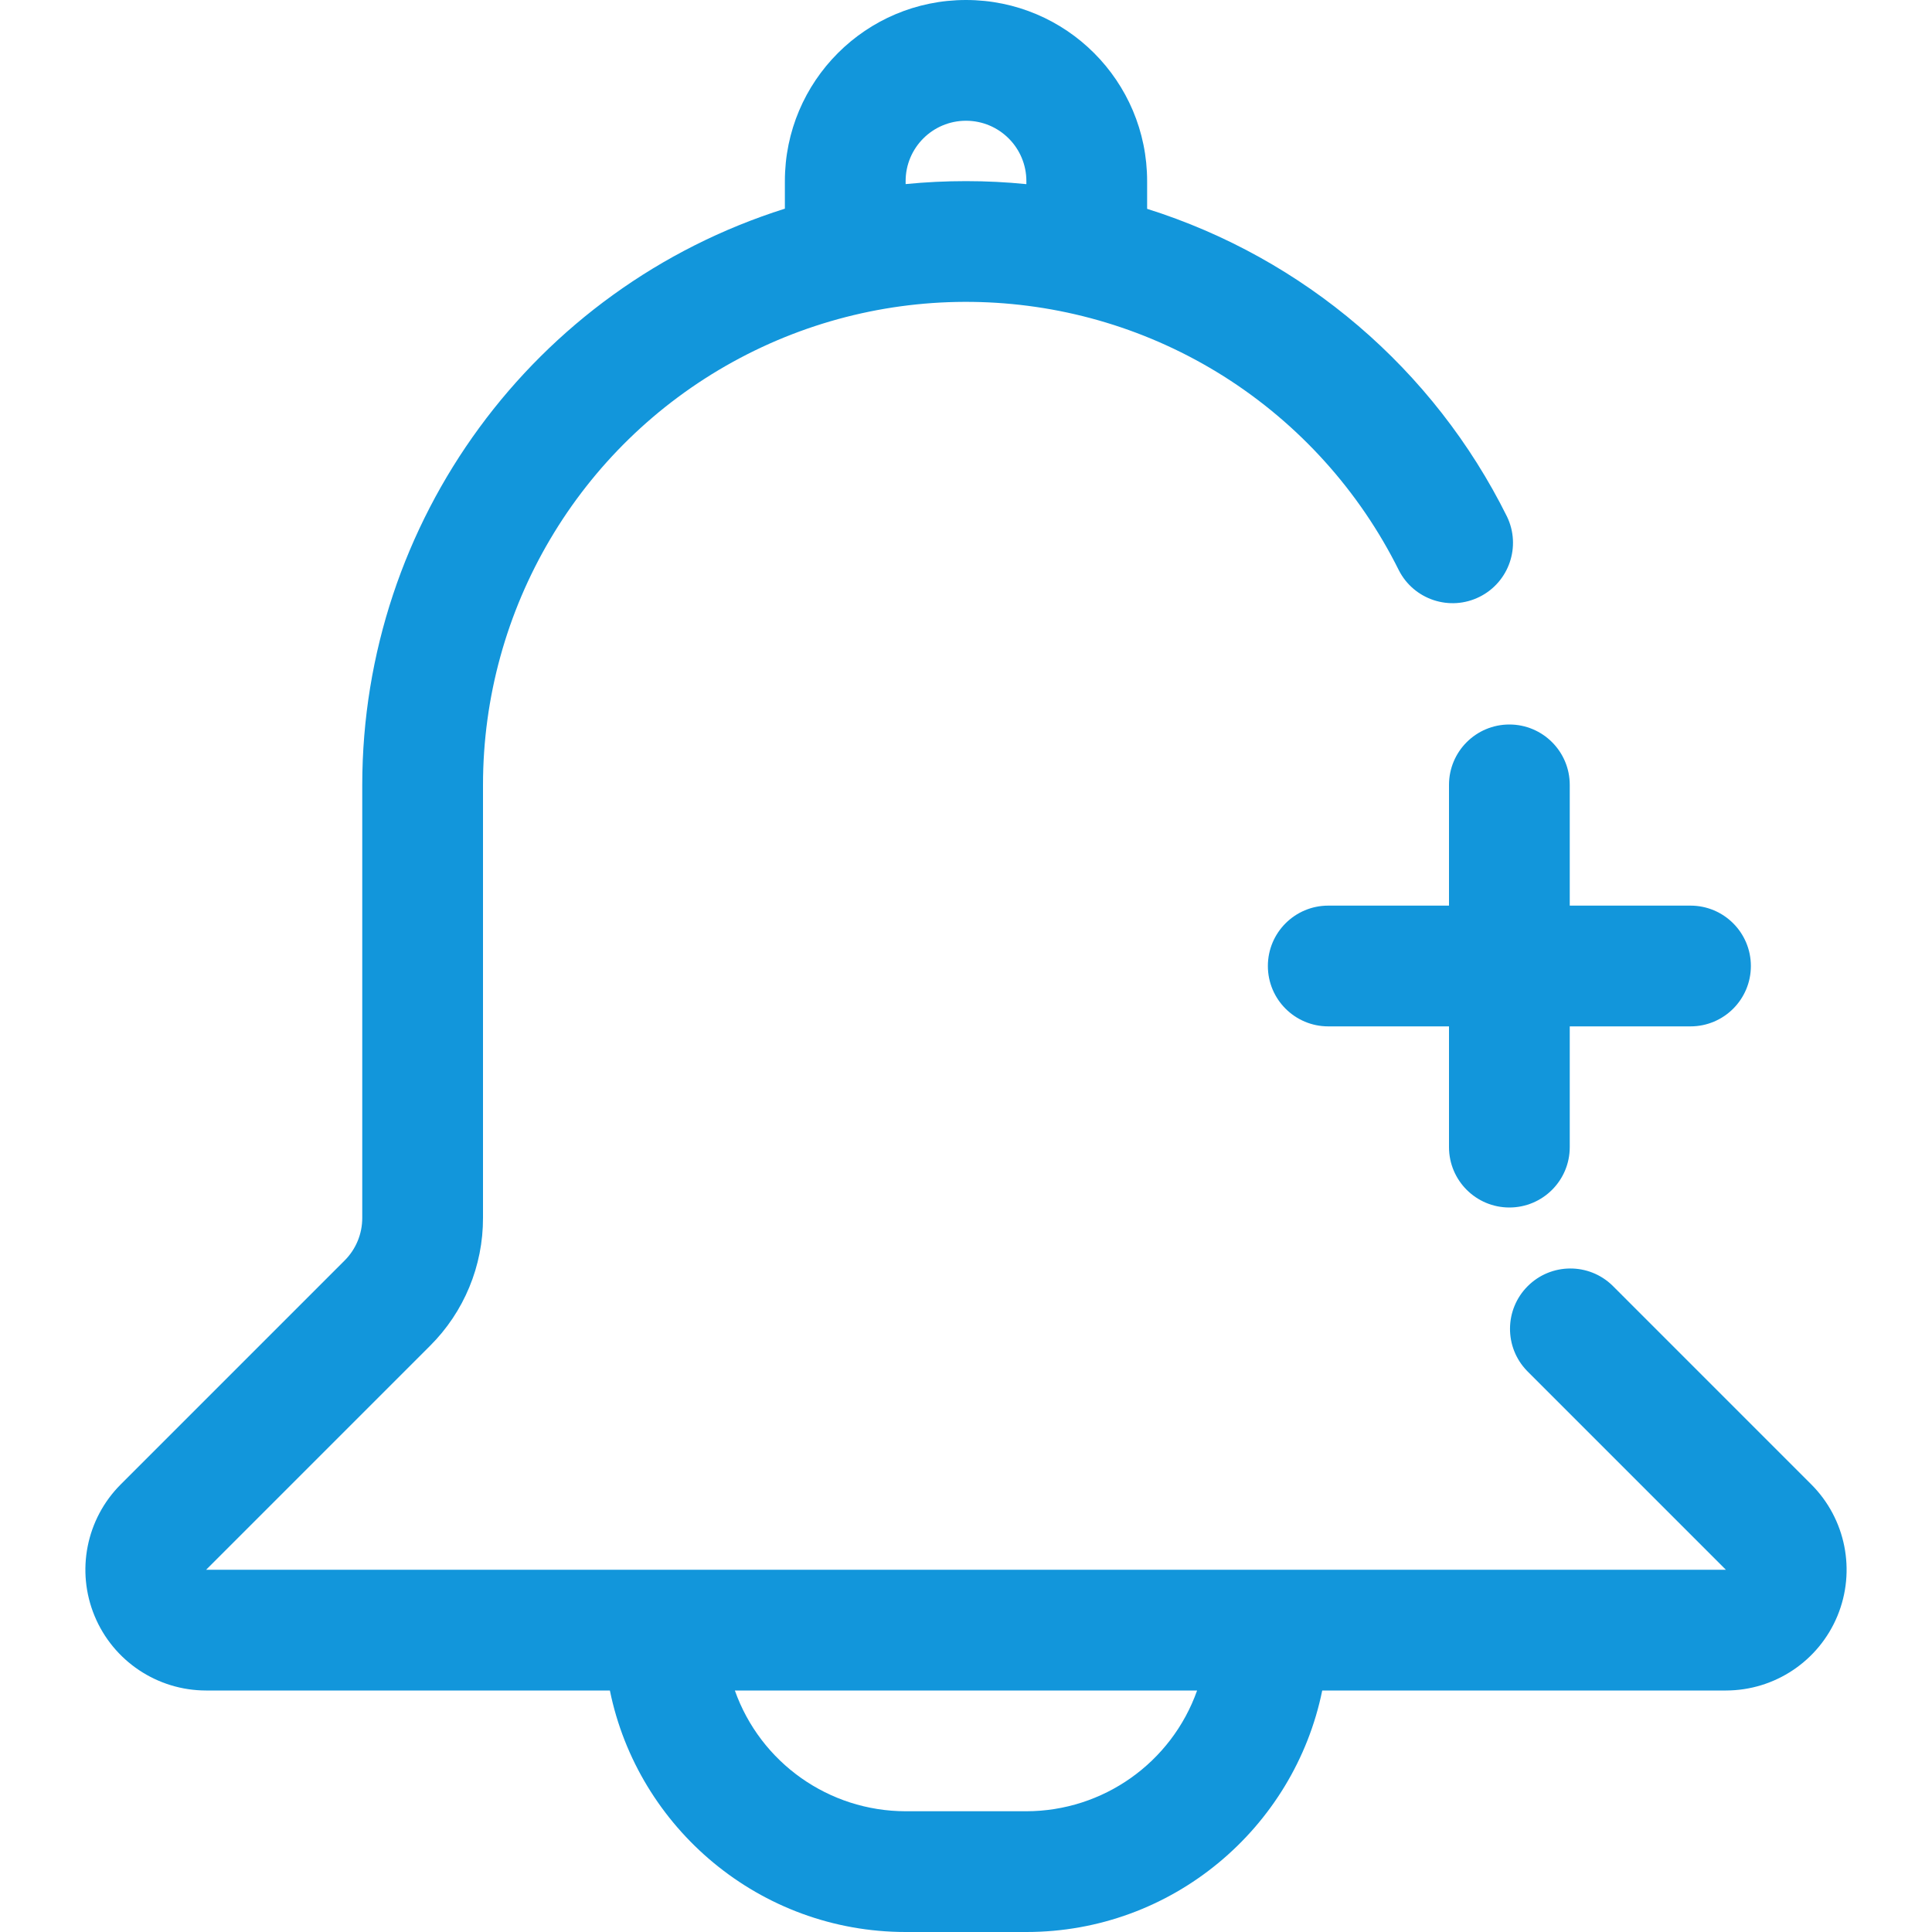
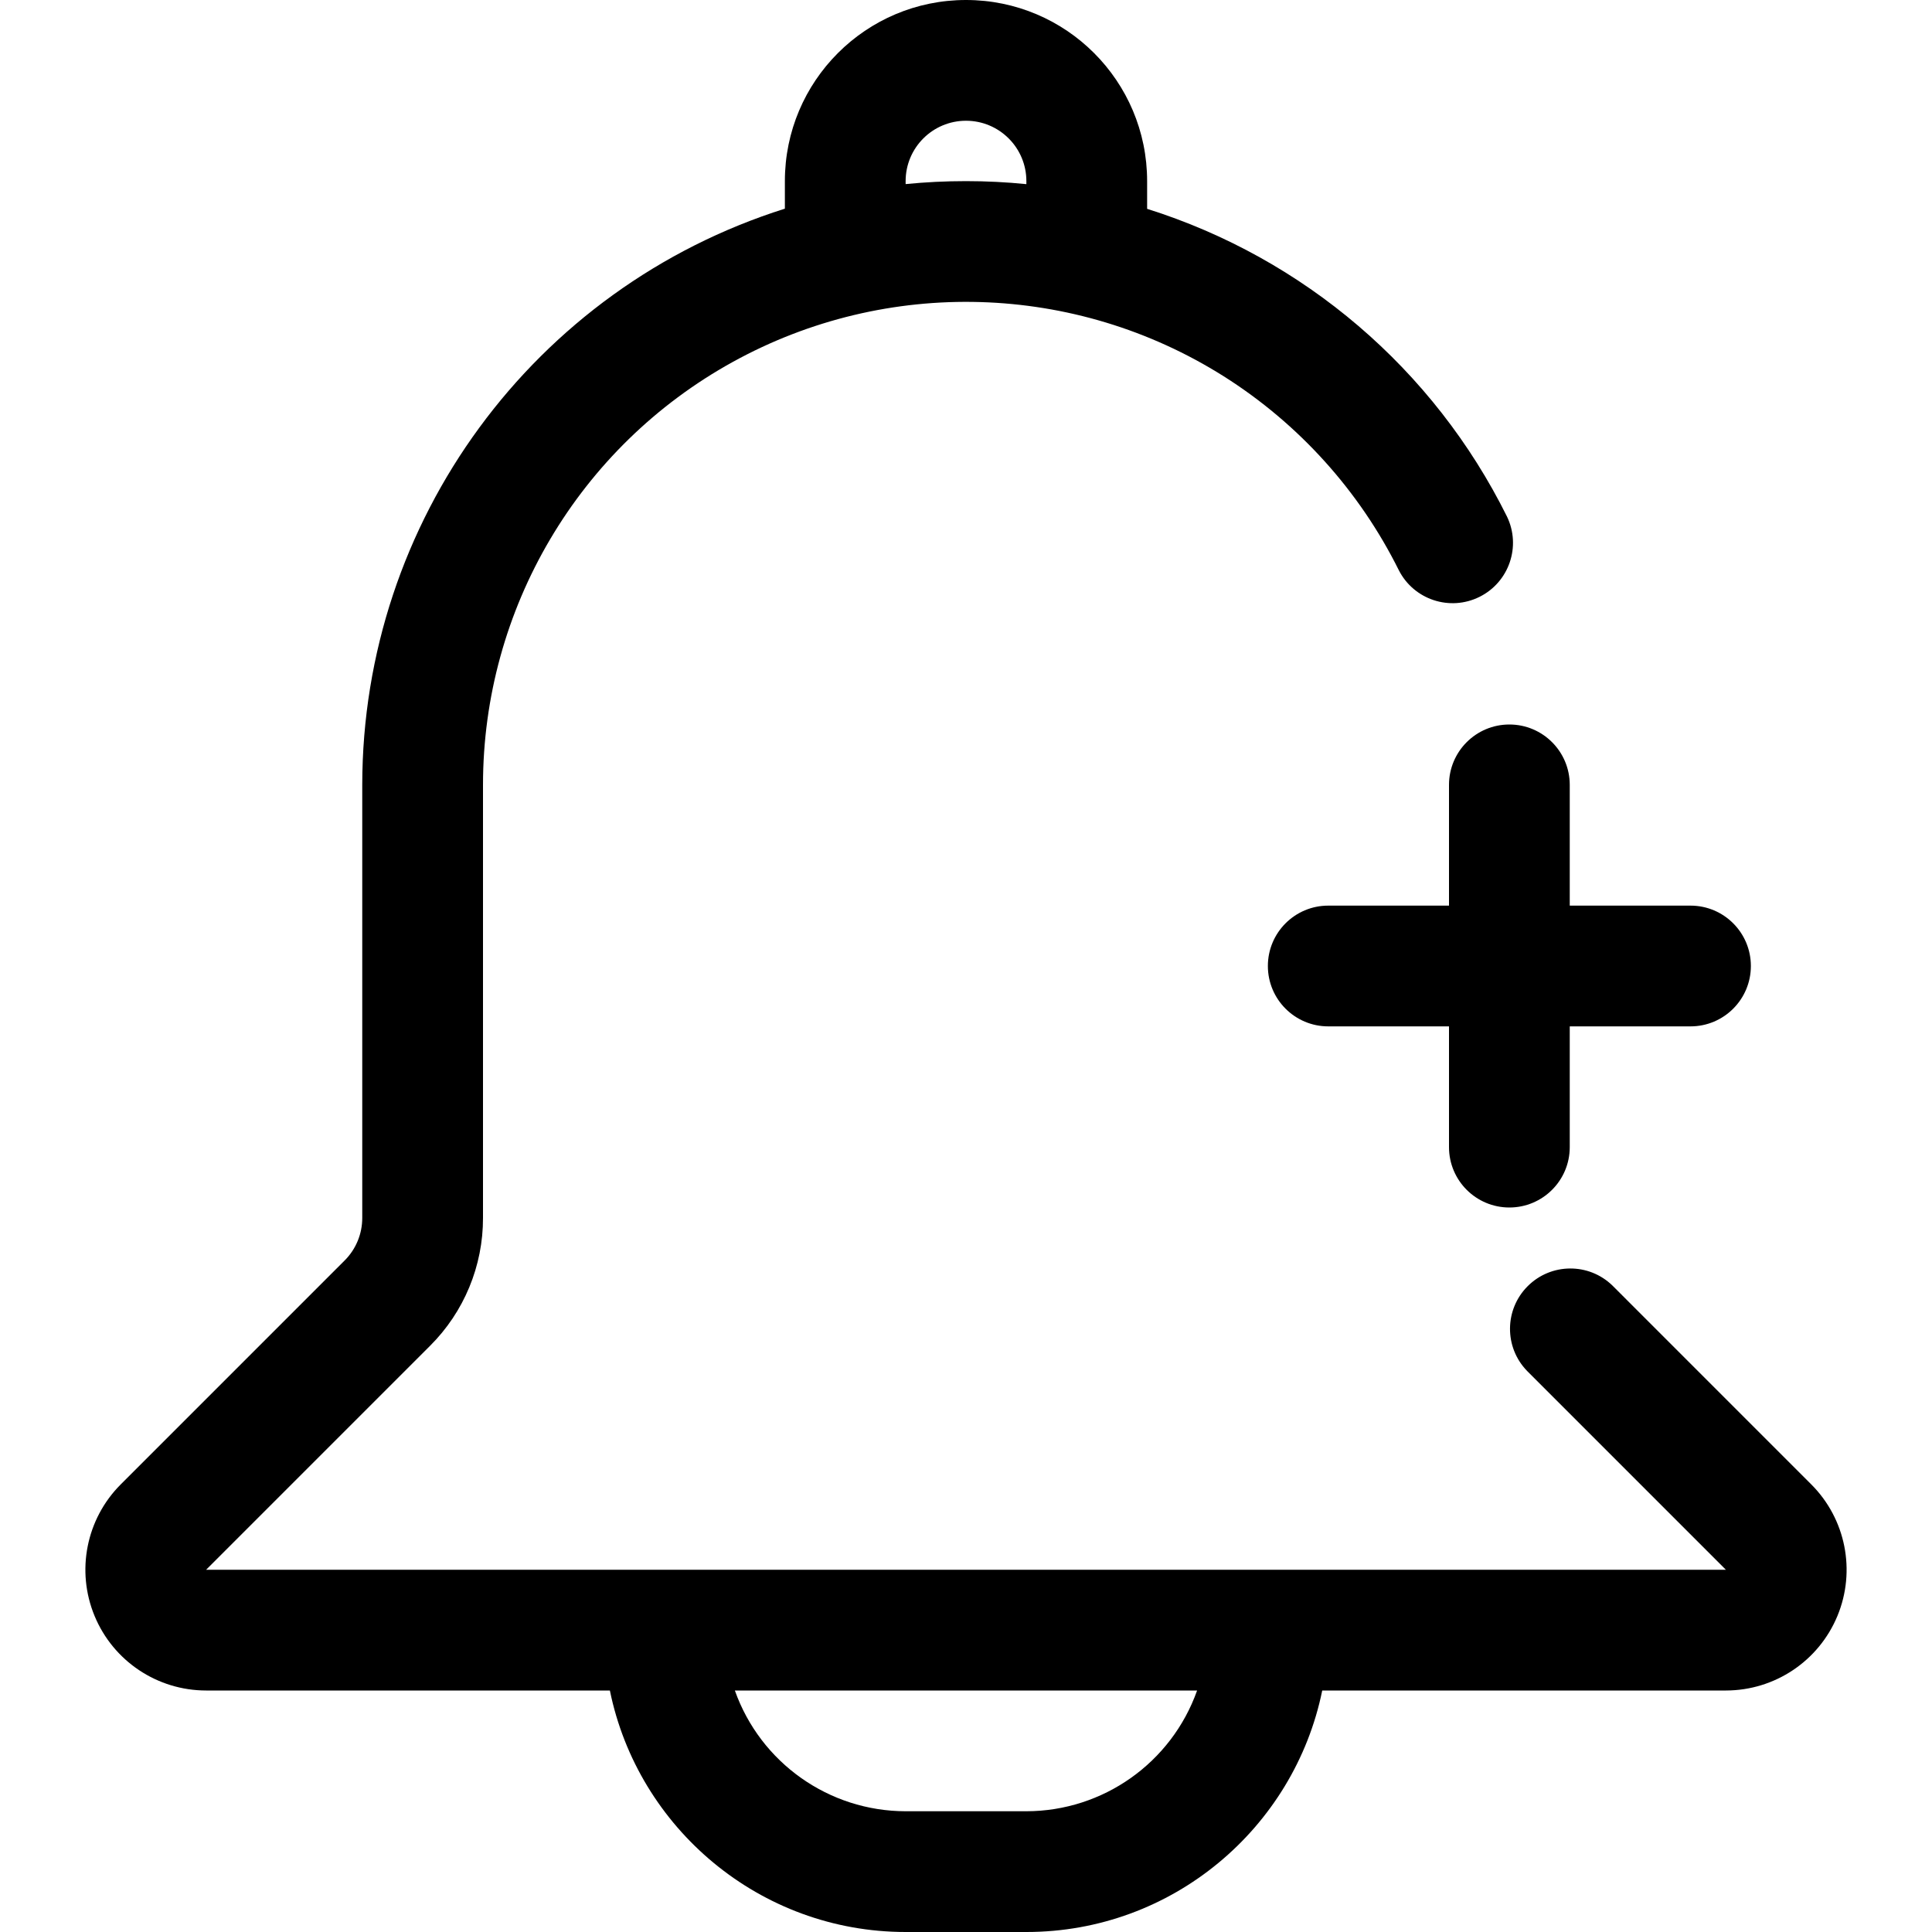
<svg xmlns="http://www.w3.org/2000/svg" t="1651223388839" class="icon" viewBox="0 0 1024 1024" version="1.1" p-id="1835" width="200" height="200">
  <defs>
    <style type="text/css">@font-face { font-family: feedback-iconfont; src: url("//at.alicdn.com/t/font_1031158_u69w8yhxdu.woff2?t=1630033759944") format("woff2"), url("//at.alicdn.com/t/font_1031158_u69w8yhxdu.woff?t=1630033759944") format("woff"), url("//at.alicdn.com/t/font_1031158_u69w8yhxdu.ttf?t=1630033759944") format("truetype"); }
</style>
  </defs>
-   <path d="M960 786.75L854.63 681.37a32 32 0 0 0-45.25 45.25L914.75 832h-805.5l118.63-118.63A95.37 95.37 0 0 0 256 645.49V416a256.05 256.05 0 0 1 392.66-216.52 256.89 256.89 0 0 1 92.75 102.76 32 32 0 0 0 57.31-28.48A320.28 320.28 0 0 0 608 110.69V96a96 96 0 0 0-192 0v14.6A320.44 320.44 0 0 0 192 416v229.49a31.79 31.79 0 0 1-9.37 22.63L64 786.75A64 64 0 0 0 109.25 896h214c14.87 72.94 79.51 128 156.78 128h64c77.27 0 141.92-55.06 156.78-128h214A64 64 0 0 0 960 786.75zM480 96a32 32 0 0 1 64 0v1.6Q528.11 96 512 96t-32 1.57V96z m64 864h-64a96.16 96.16 0 0 1-90.51-64h245A96.16 96.16 0 0 1 544 960z" p-id="1836" fill="#1296db" />
-   <path d="M768 416v64h-64a32 32 0 0 0 0 64h64v64a32 32 0 0 0 64 0v-64h64a32 32 0 0 0 0-64h-64v-64a32 32 0 0 0-64 0z" p-id="1837" fill="#1296db" />
+   <path d="M960 786.75L854.63 681.37a32 32 0 0 0-45.25 45.25L914.75 832h-805.5l118.63-118.63A95.37 95.37 0 0 0 256 645.49V416a256.05 256.05 0 0 1 392.66-216.52 256.89 256.89 0 0 1 92.75 102.76 32 32 0 0 0 57.31-28.48A320.28 320.28 0 0 0 608 110.69V96a96 96 0 0 0-192 0v14.6A320.44 320.44 0 0 0 192 416v229.49a31.79 31.79 0 0 1-9.37 22.63L64 786.75A64 64 0 0 0 109.25 896h214c14.87 72.94 79.51 128 156.78 128h64c77.27 0 141.92-55.06 156.78-128h214A64 64 0 0 0 960 786.75zM480 96a32 32 0 0 1 64 0v1.6Q528.11 96 512 96t-32 1.57V96z m64 864h-64a96.16 96.16 0 0 1-90.51-64h245A96.16 96.16 0 0 1 544 960z" p-id="1836" fill="currentColor" />
+   <path d="M768 416v64h-64a32 32 0 0 0 0 64h64v64a32 32 0 0 0 64 0v-64h64a32 32 0 0 0 0-64h-64v-64a32 32 0 0 0-64 0z" p-id="1837" fill="currentColor" />
</svg>
